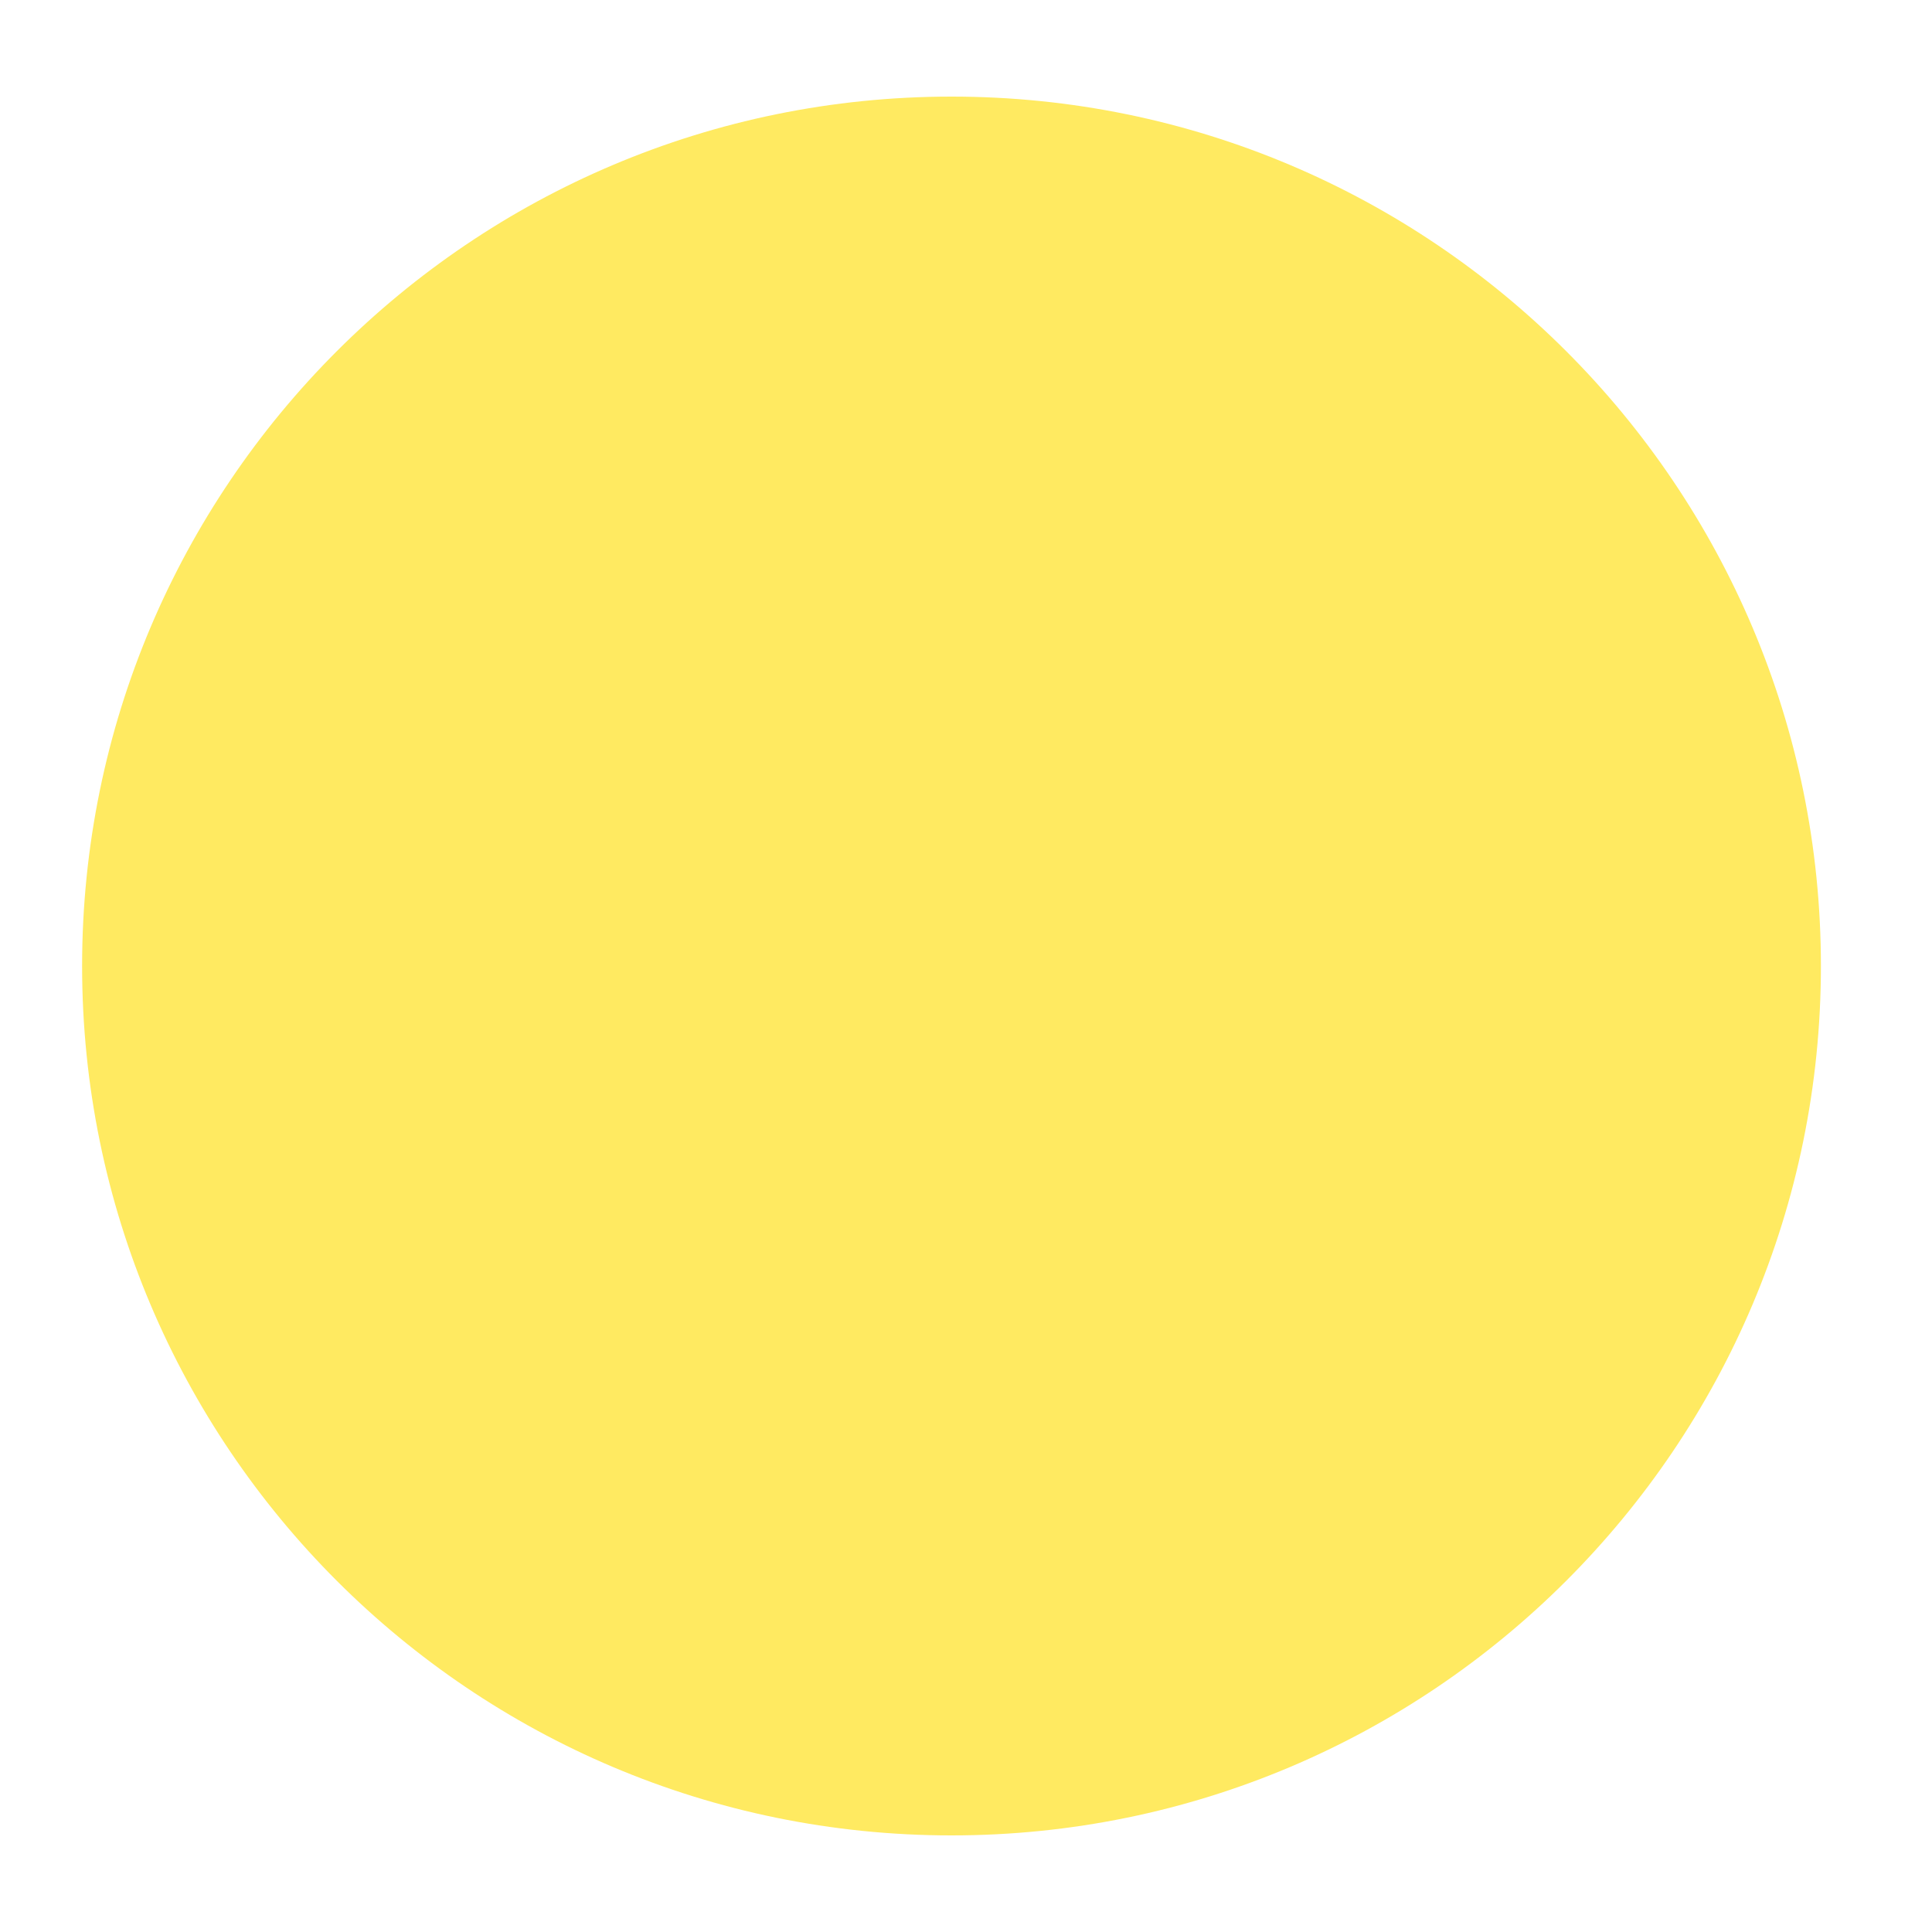
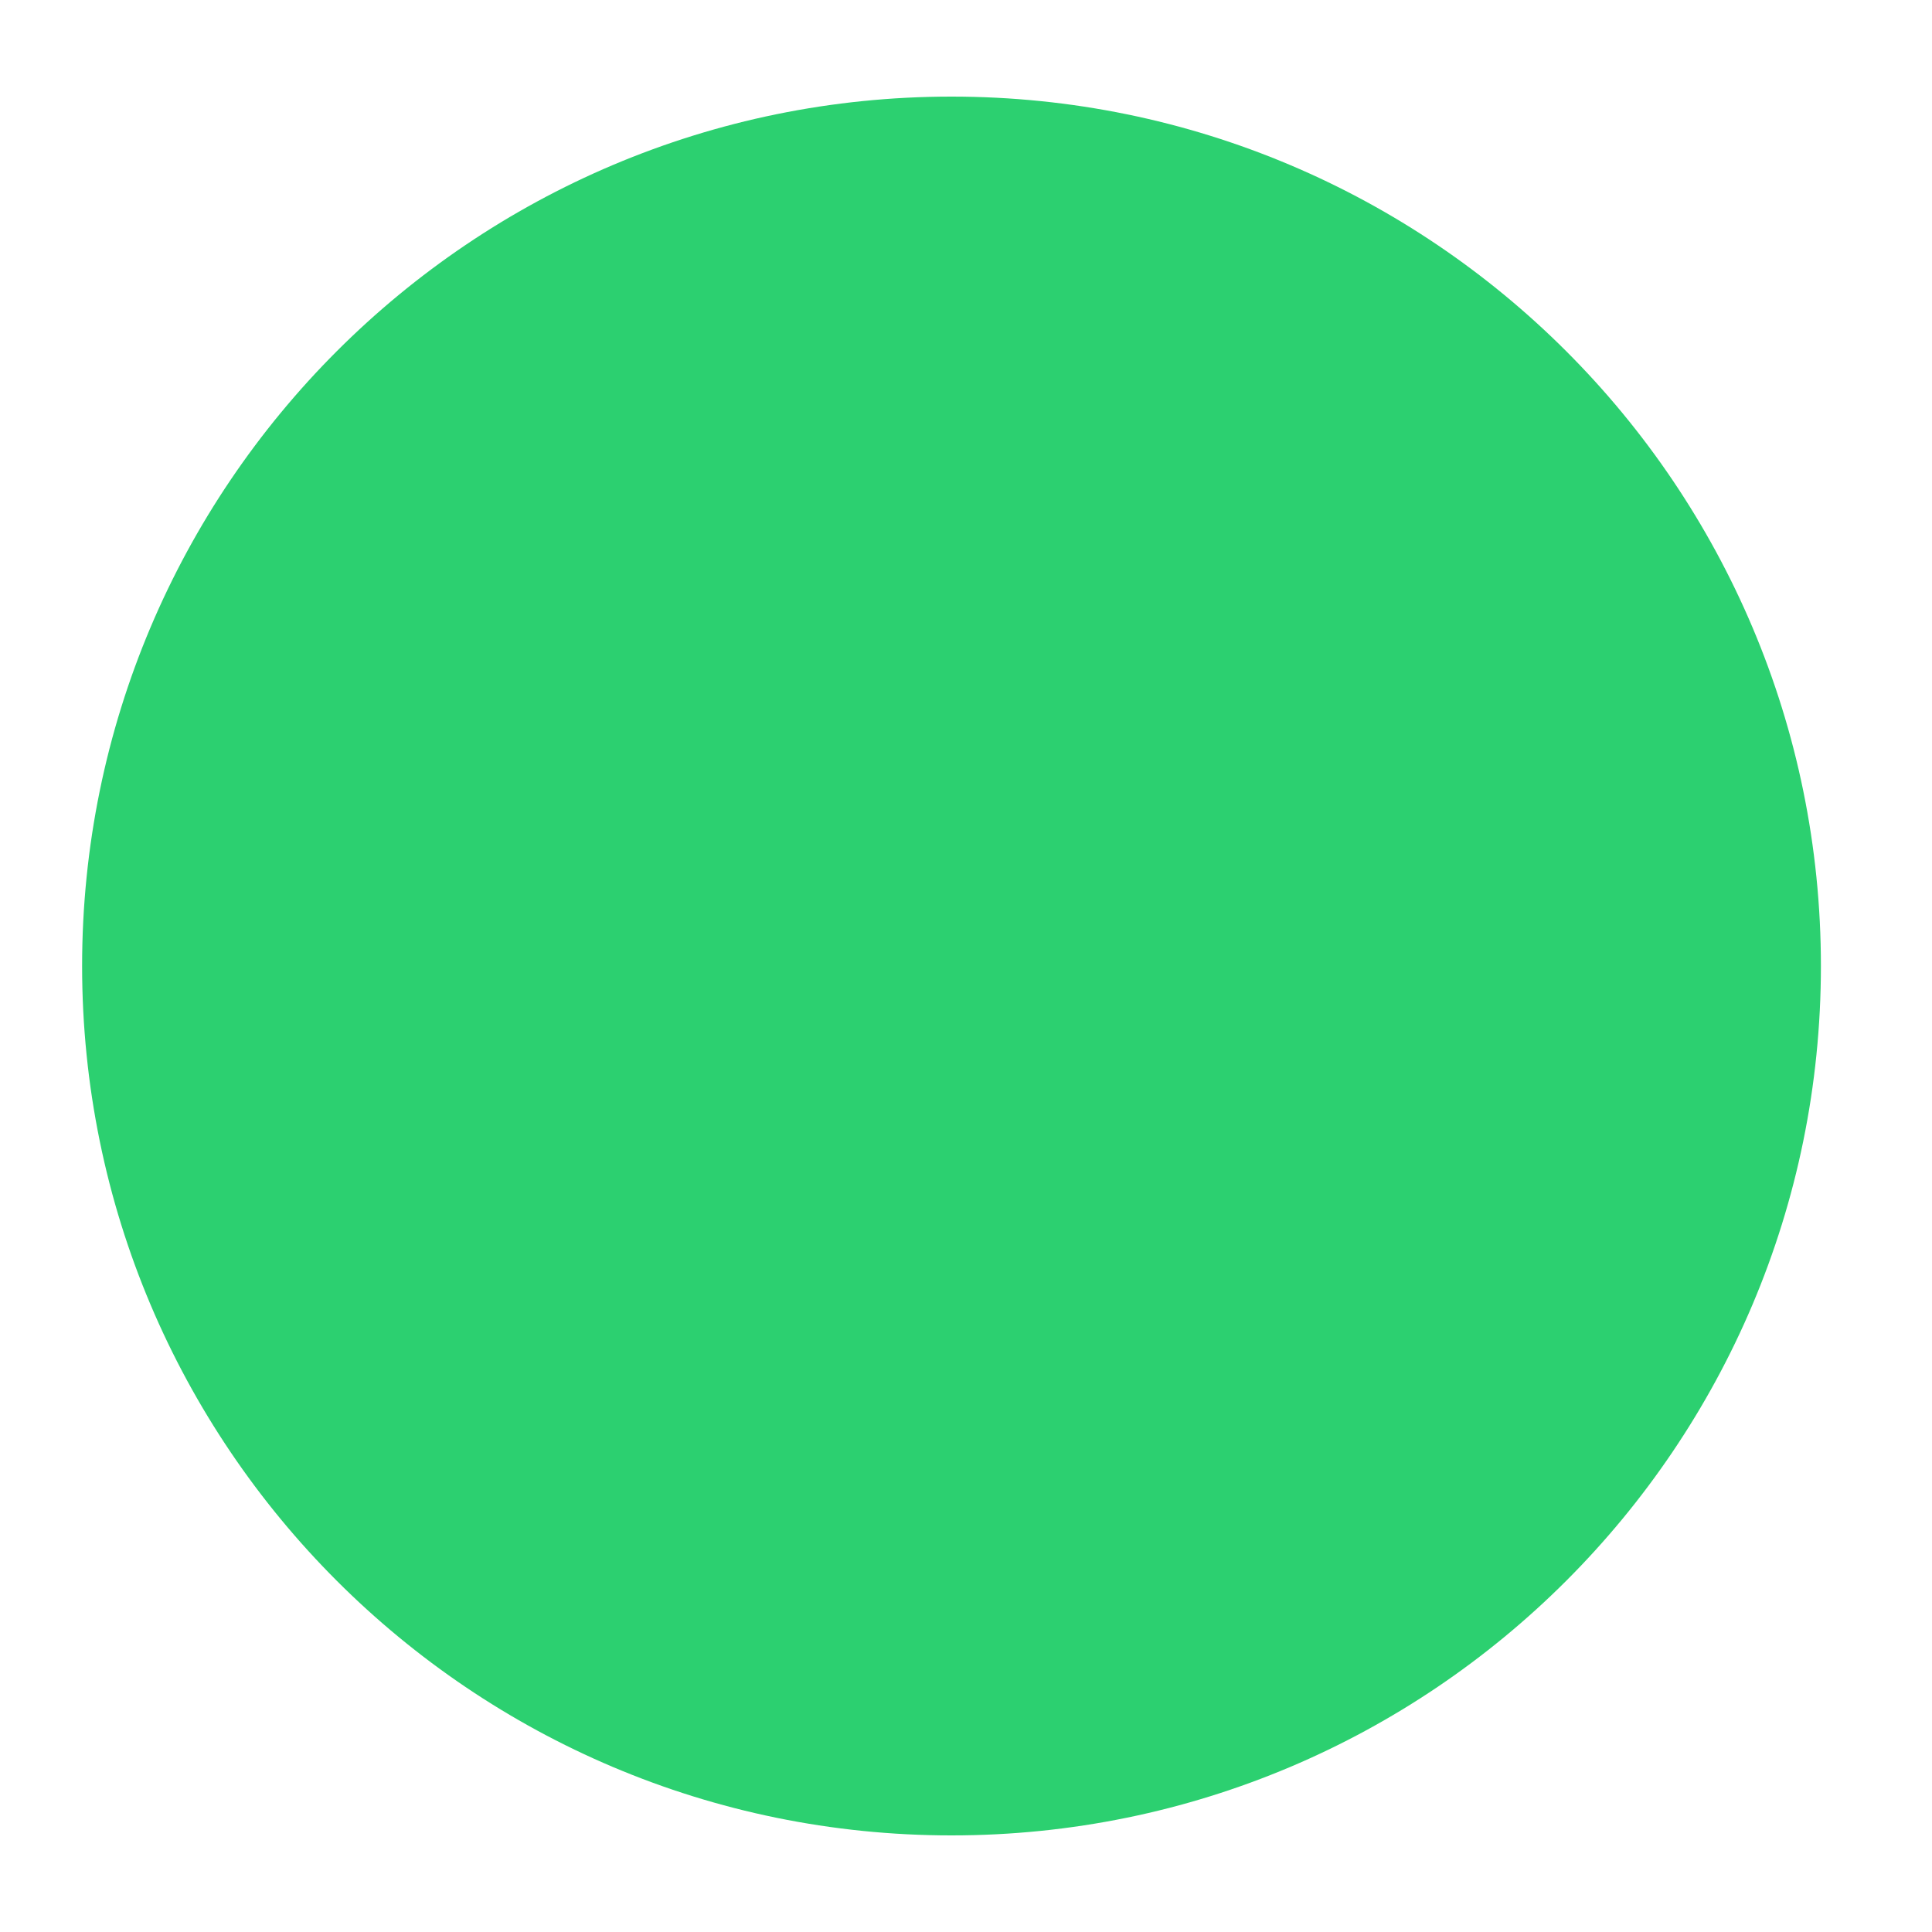
<svg xmlns="http://www.w3.org/2000/svg" id="Layer_1" version="1.1" viewBox="0 0 20 20">
  <defs>
    <style>
      .st0 {
-         fill: #ffea61;
+         fill: #2cd070;
      }
    </style>
  </defs>
  <circle class="st0" cx="9.85" cy="10" r="9" />
</svg>
